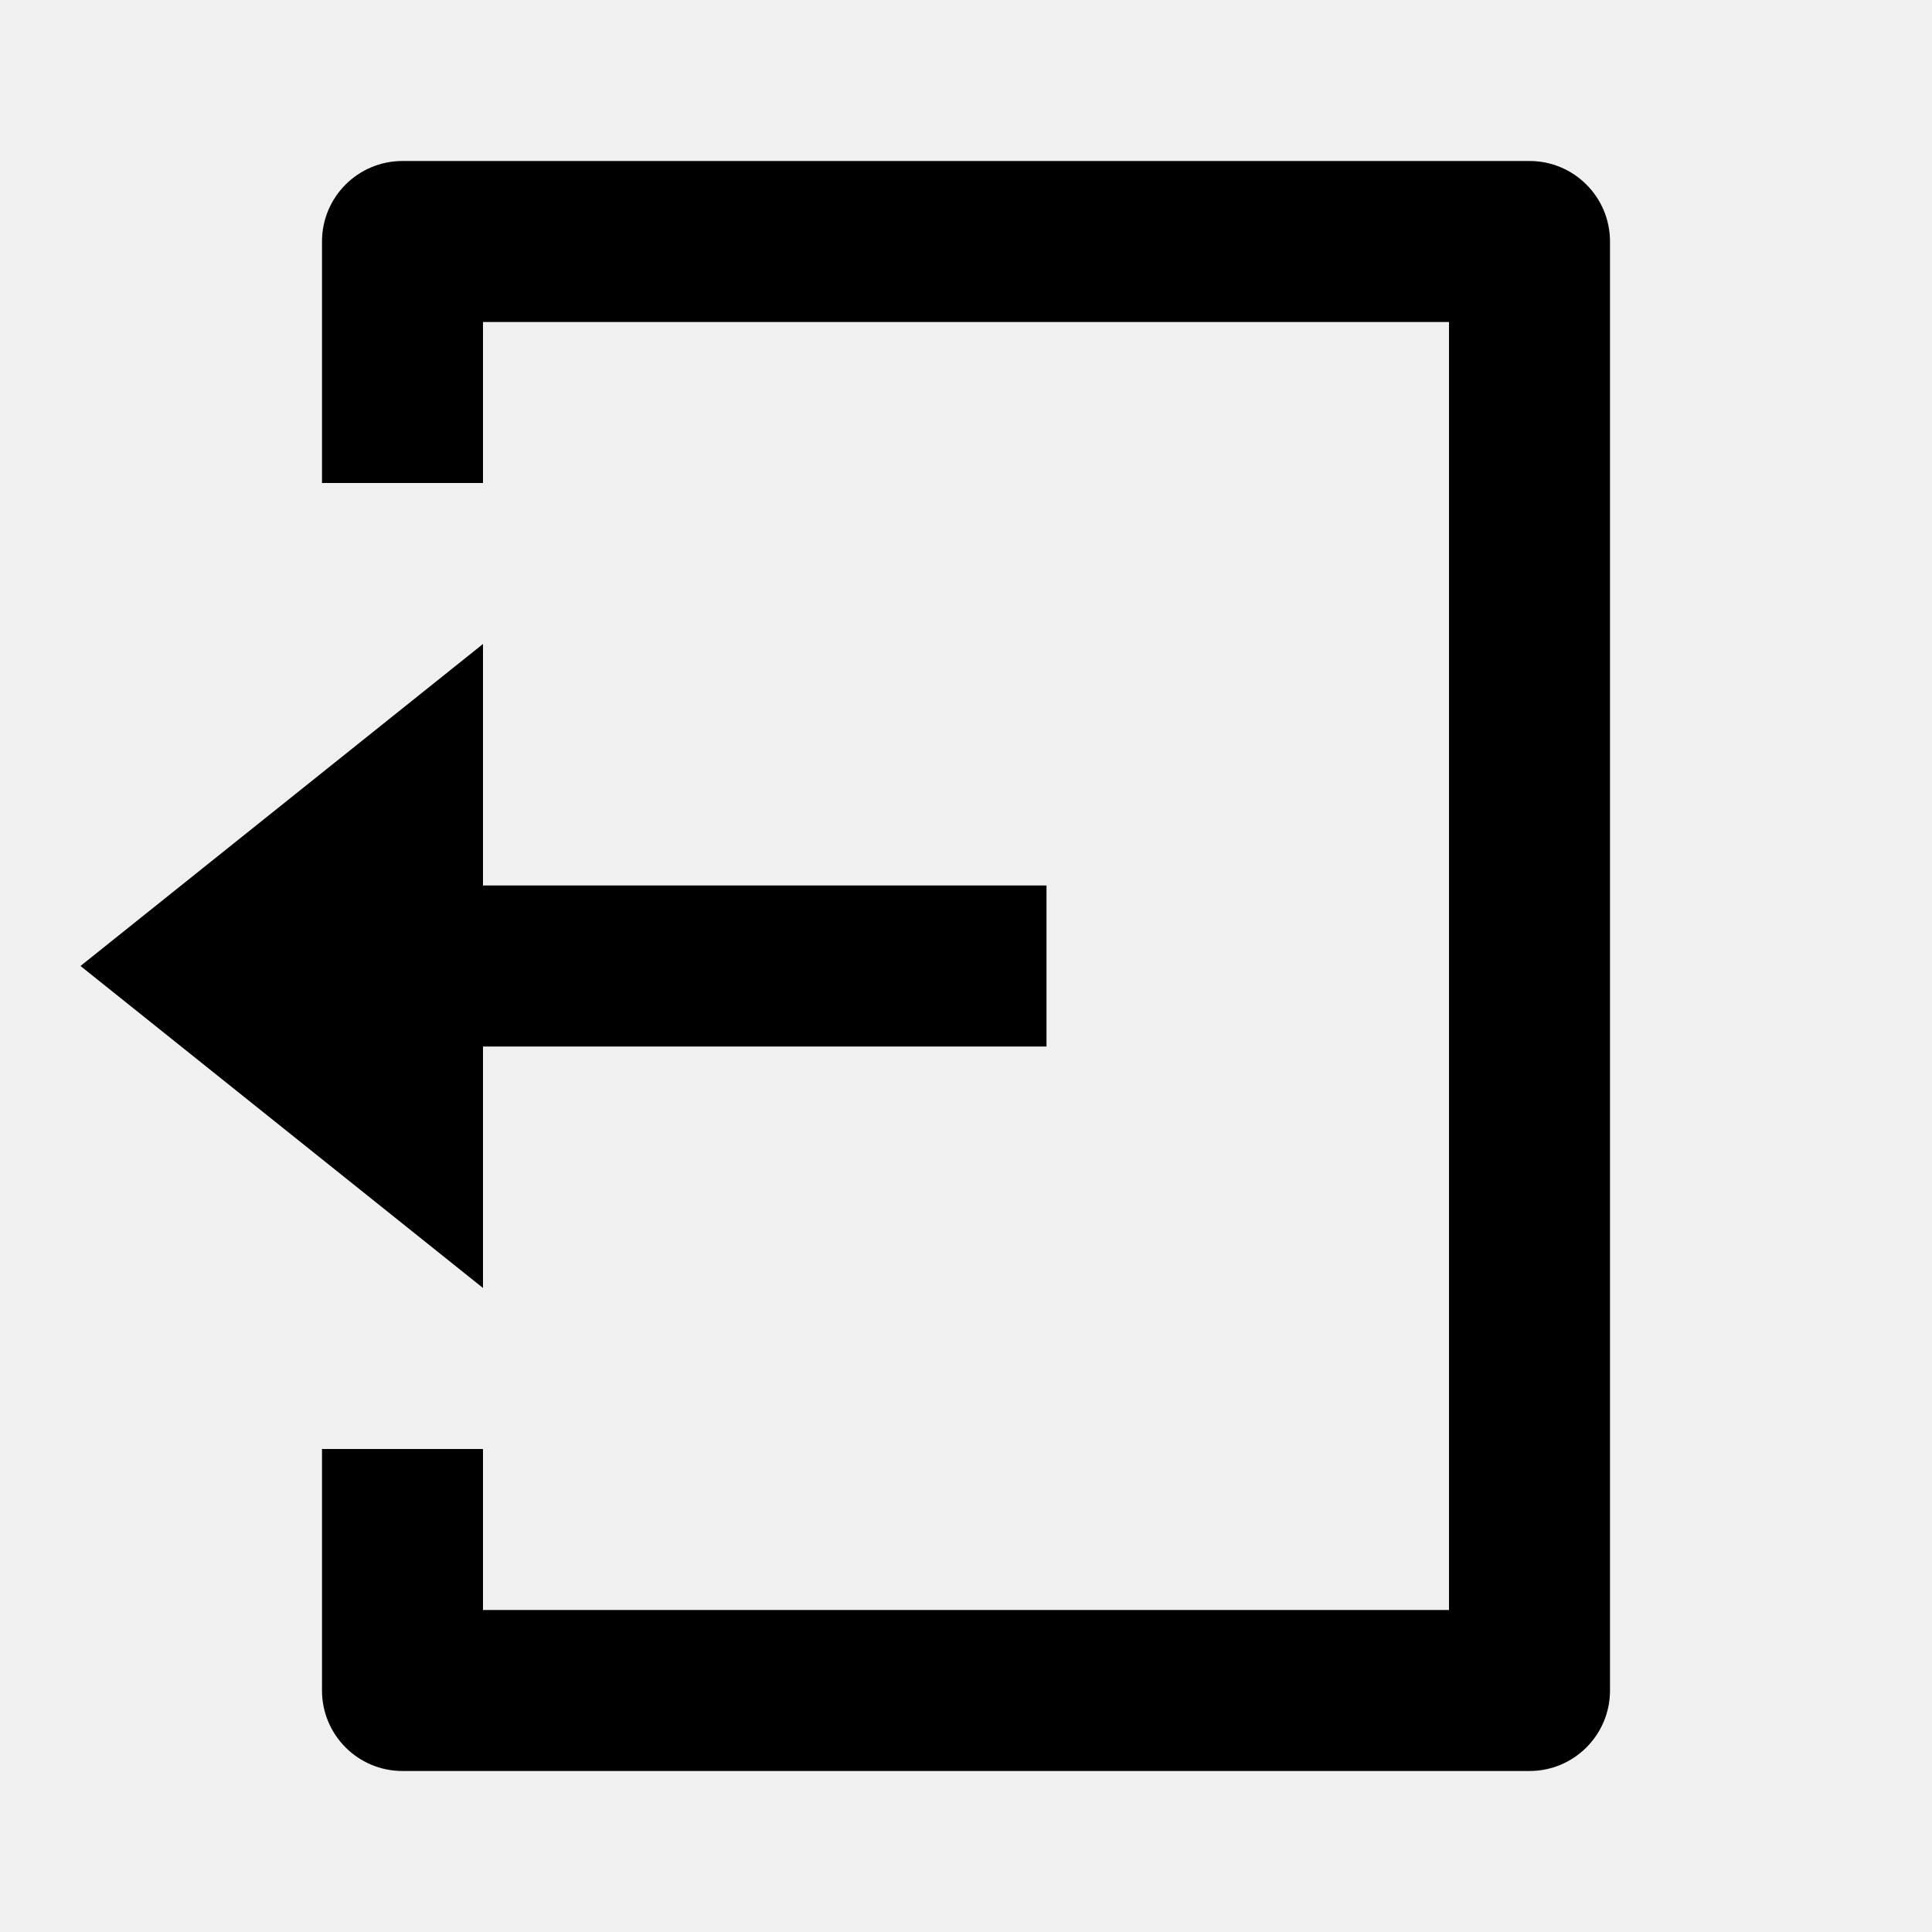
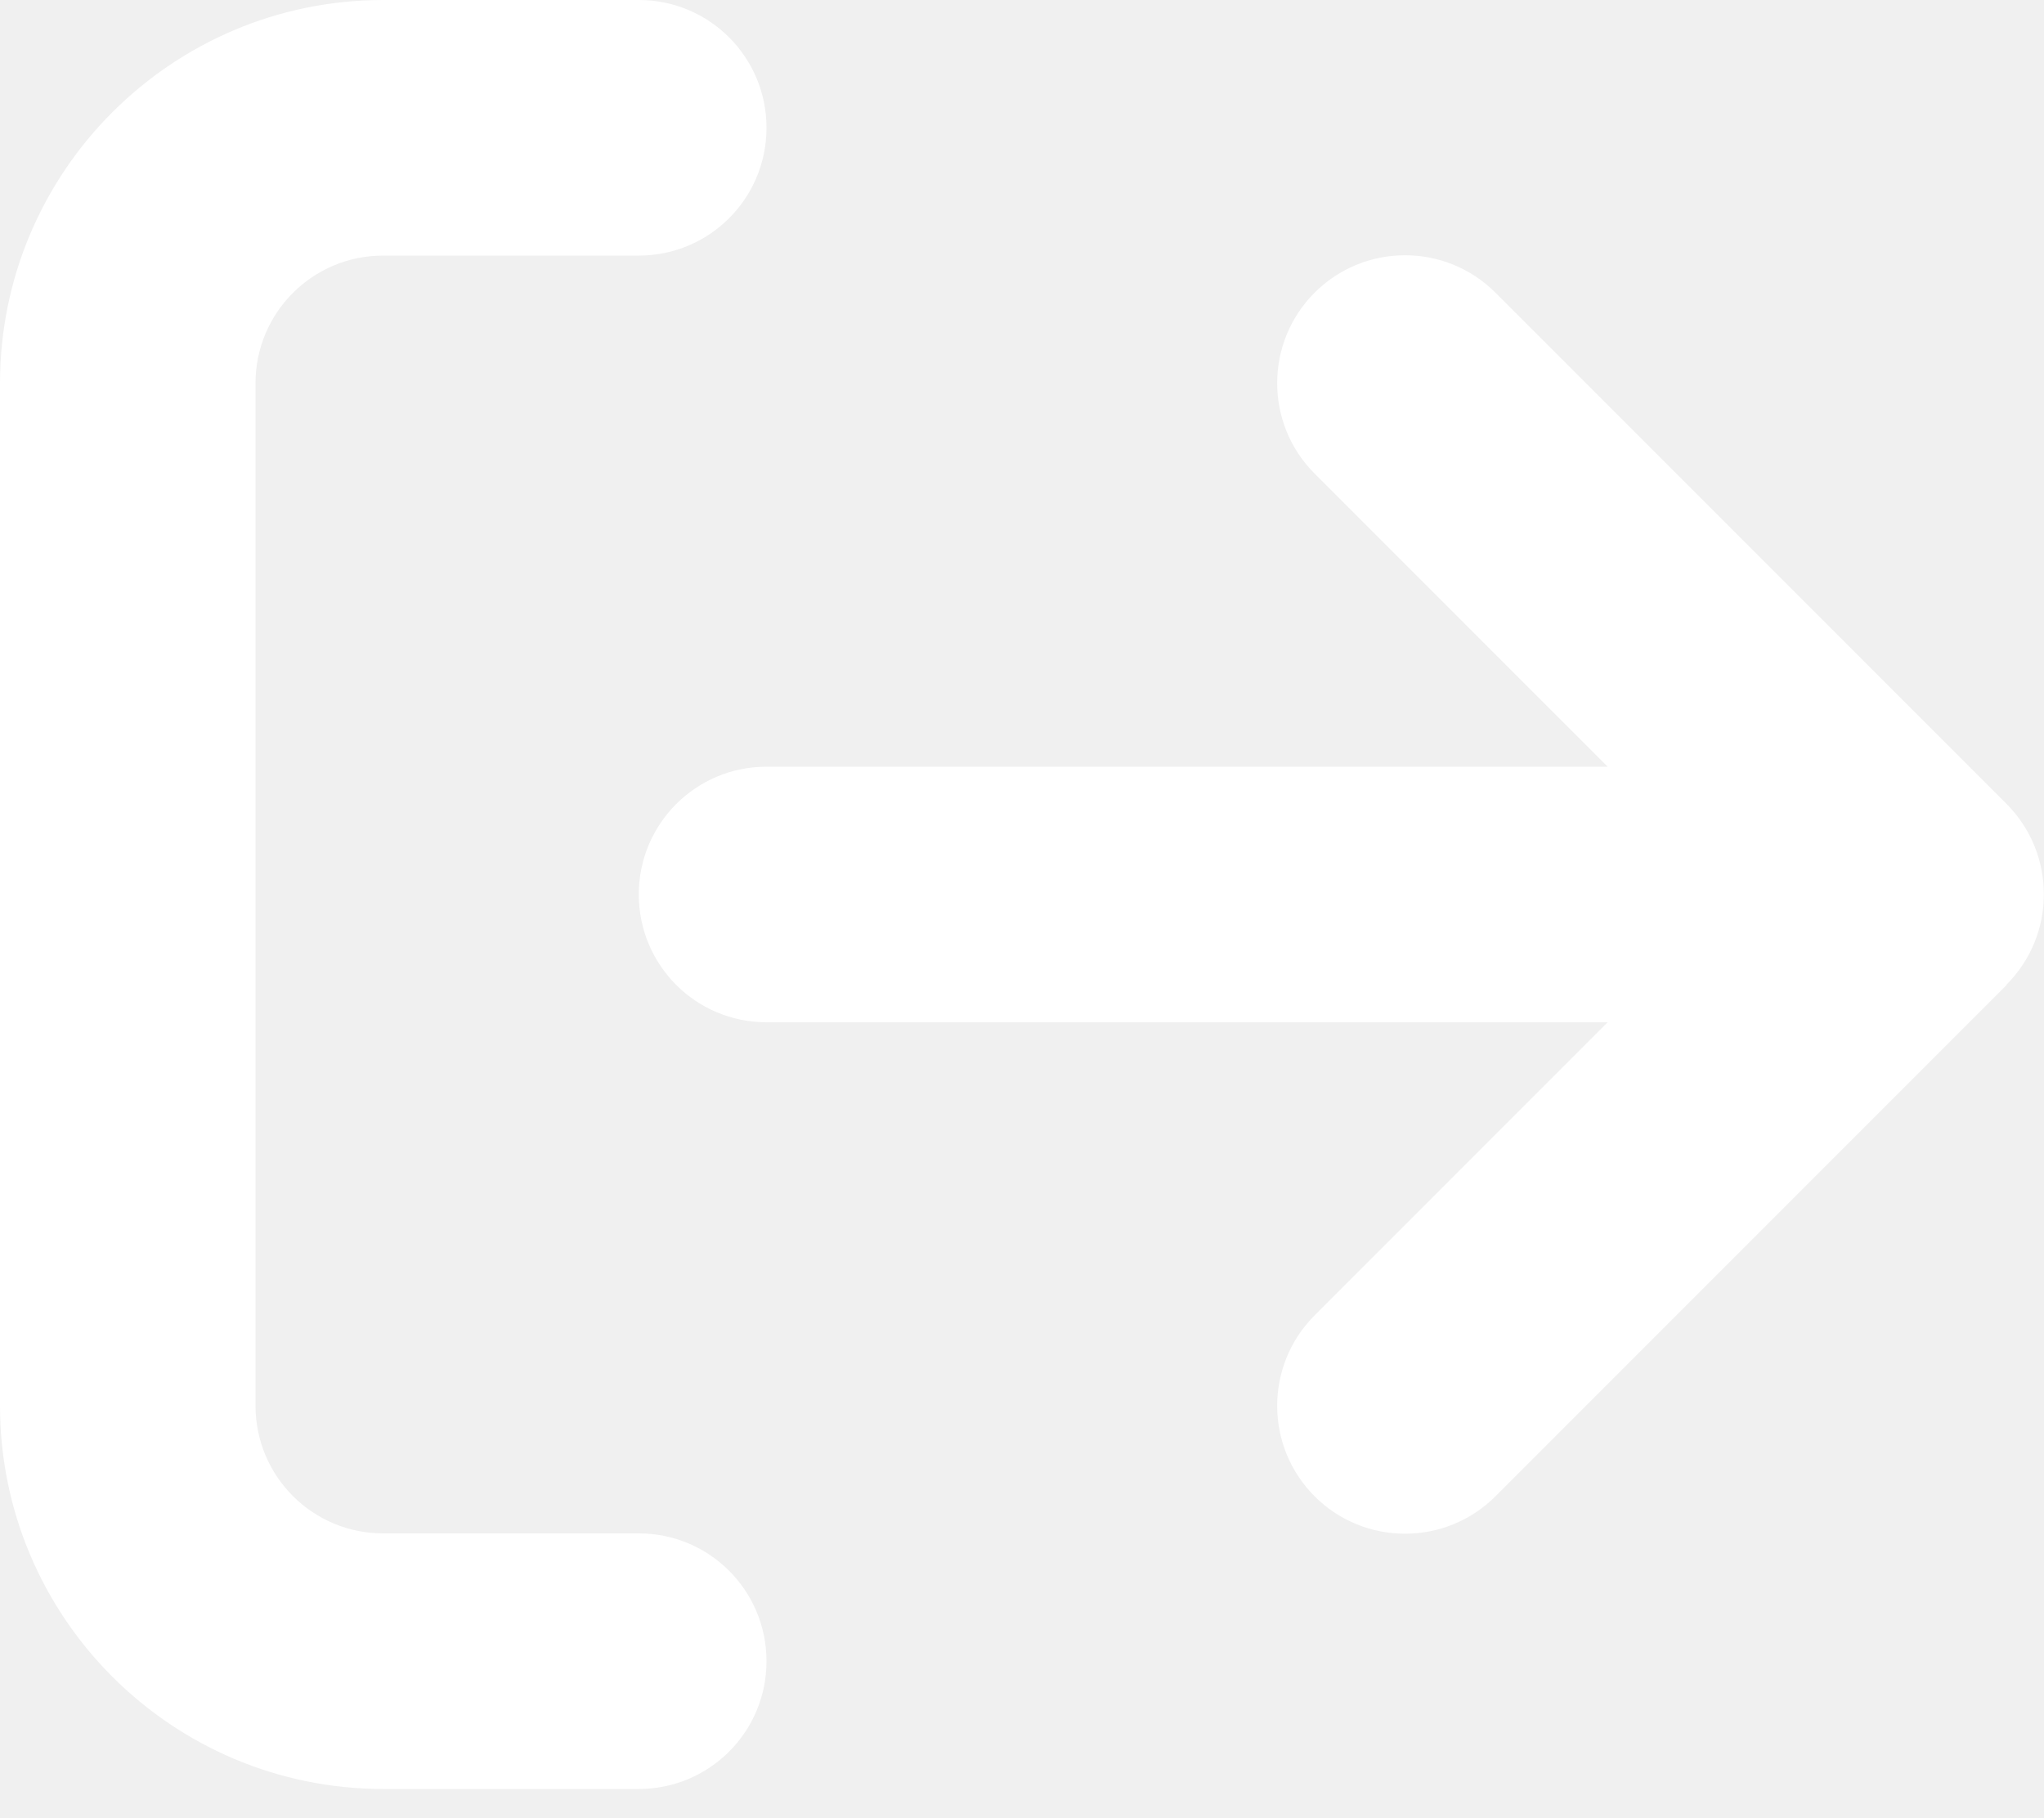
- <svg xmlns="http://www.w3.org/2000/svg" width="800px" height="800px" viewBox="0 0 24 24">
-   <g>
-     <path fill="none" d="M0 0h24v24H0z" />
-     <path d="M4 18h2v2h12V4H6v2H4V3a1 1 0 0 1 1-1h14a1 1 0 0 1 1 1v18a1 1 0 0 1-1 1H5a1 1 0 0 1-1-1v-3zm2-7h7v2H6v3l-5-4 5-4v3z" />
-   </g>
+ <svg xmlns="http://www.w3.org/2000/svg" width="27" height="24" viewBox="0 0 27 24" fill="none">
+   <path d="M26.504 13.004C27.163 12.345 27.163 11.275 26.504 10.615L19.754 3.865C19.095 3.206 18.025 3.206 17.365 3.865C16.706 4.525 16.706 5.595 17.365 6.254L21.236 10.125H10.125C9.192 10.125 8.438 10.879 8.438 11.812C8.438 12.746 9.192 13.5 10.125 13.5H21.236L17.365 17.371C16.706 18.03 16.706 19.1 17.365 19.76C18.025 20.419 19.095 20.419 19.754 19.76L26.504 13.01V13.004ZM8.438 3.375C9.371 3.375 10.125 2.621 10.125 1.688C10.125 0.754 9.371 0 8.438 0H5.062C2.268 0 0 2.268 0 5.062V18.562C0 21.357 2.268 23.625 5.062 23.625H8.438C9.371 23.625 10.125 22.871 10.125 21.938C10.125 21.004 9.371 20.25 8.438 20.25H5.062C4.129 20.25 3.375 19.496 3.375 18.562V5.062C3.375 4.129 4.129 3.375 5.062 3.375H8.438Z" fill="white" />
</svg>
